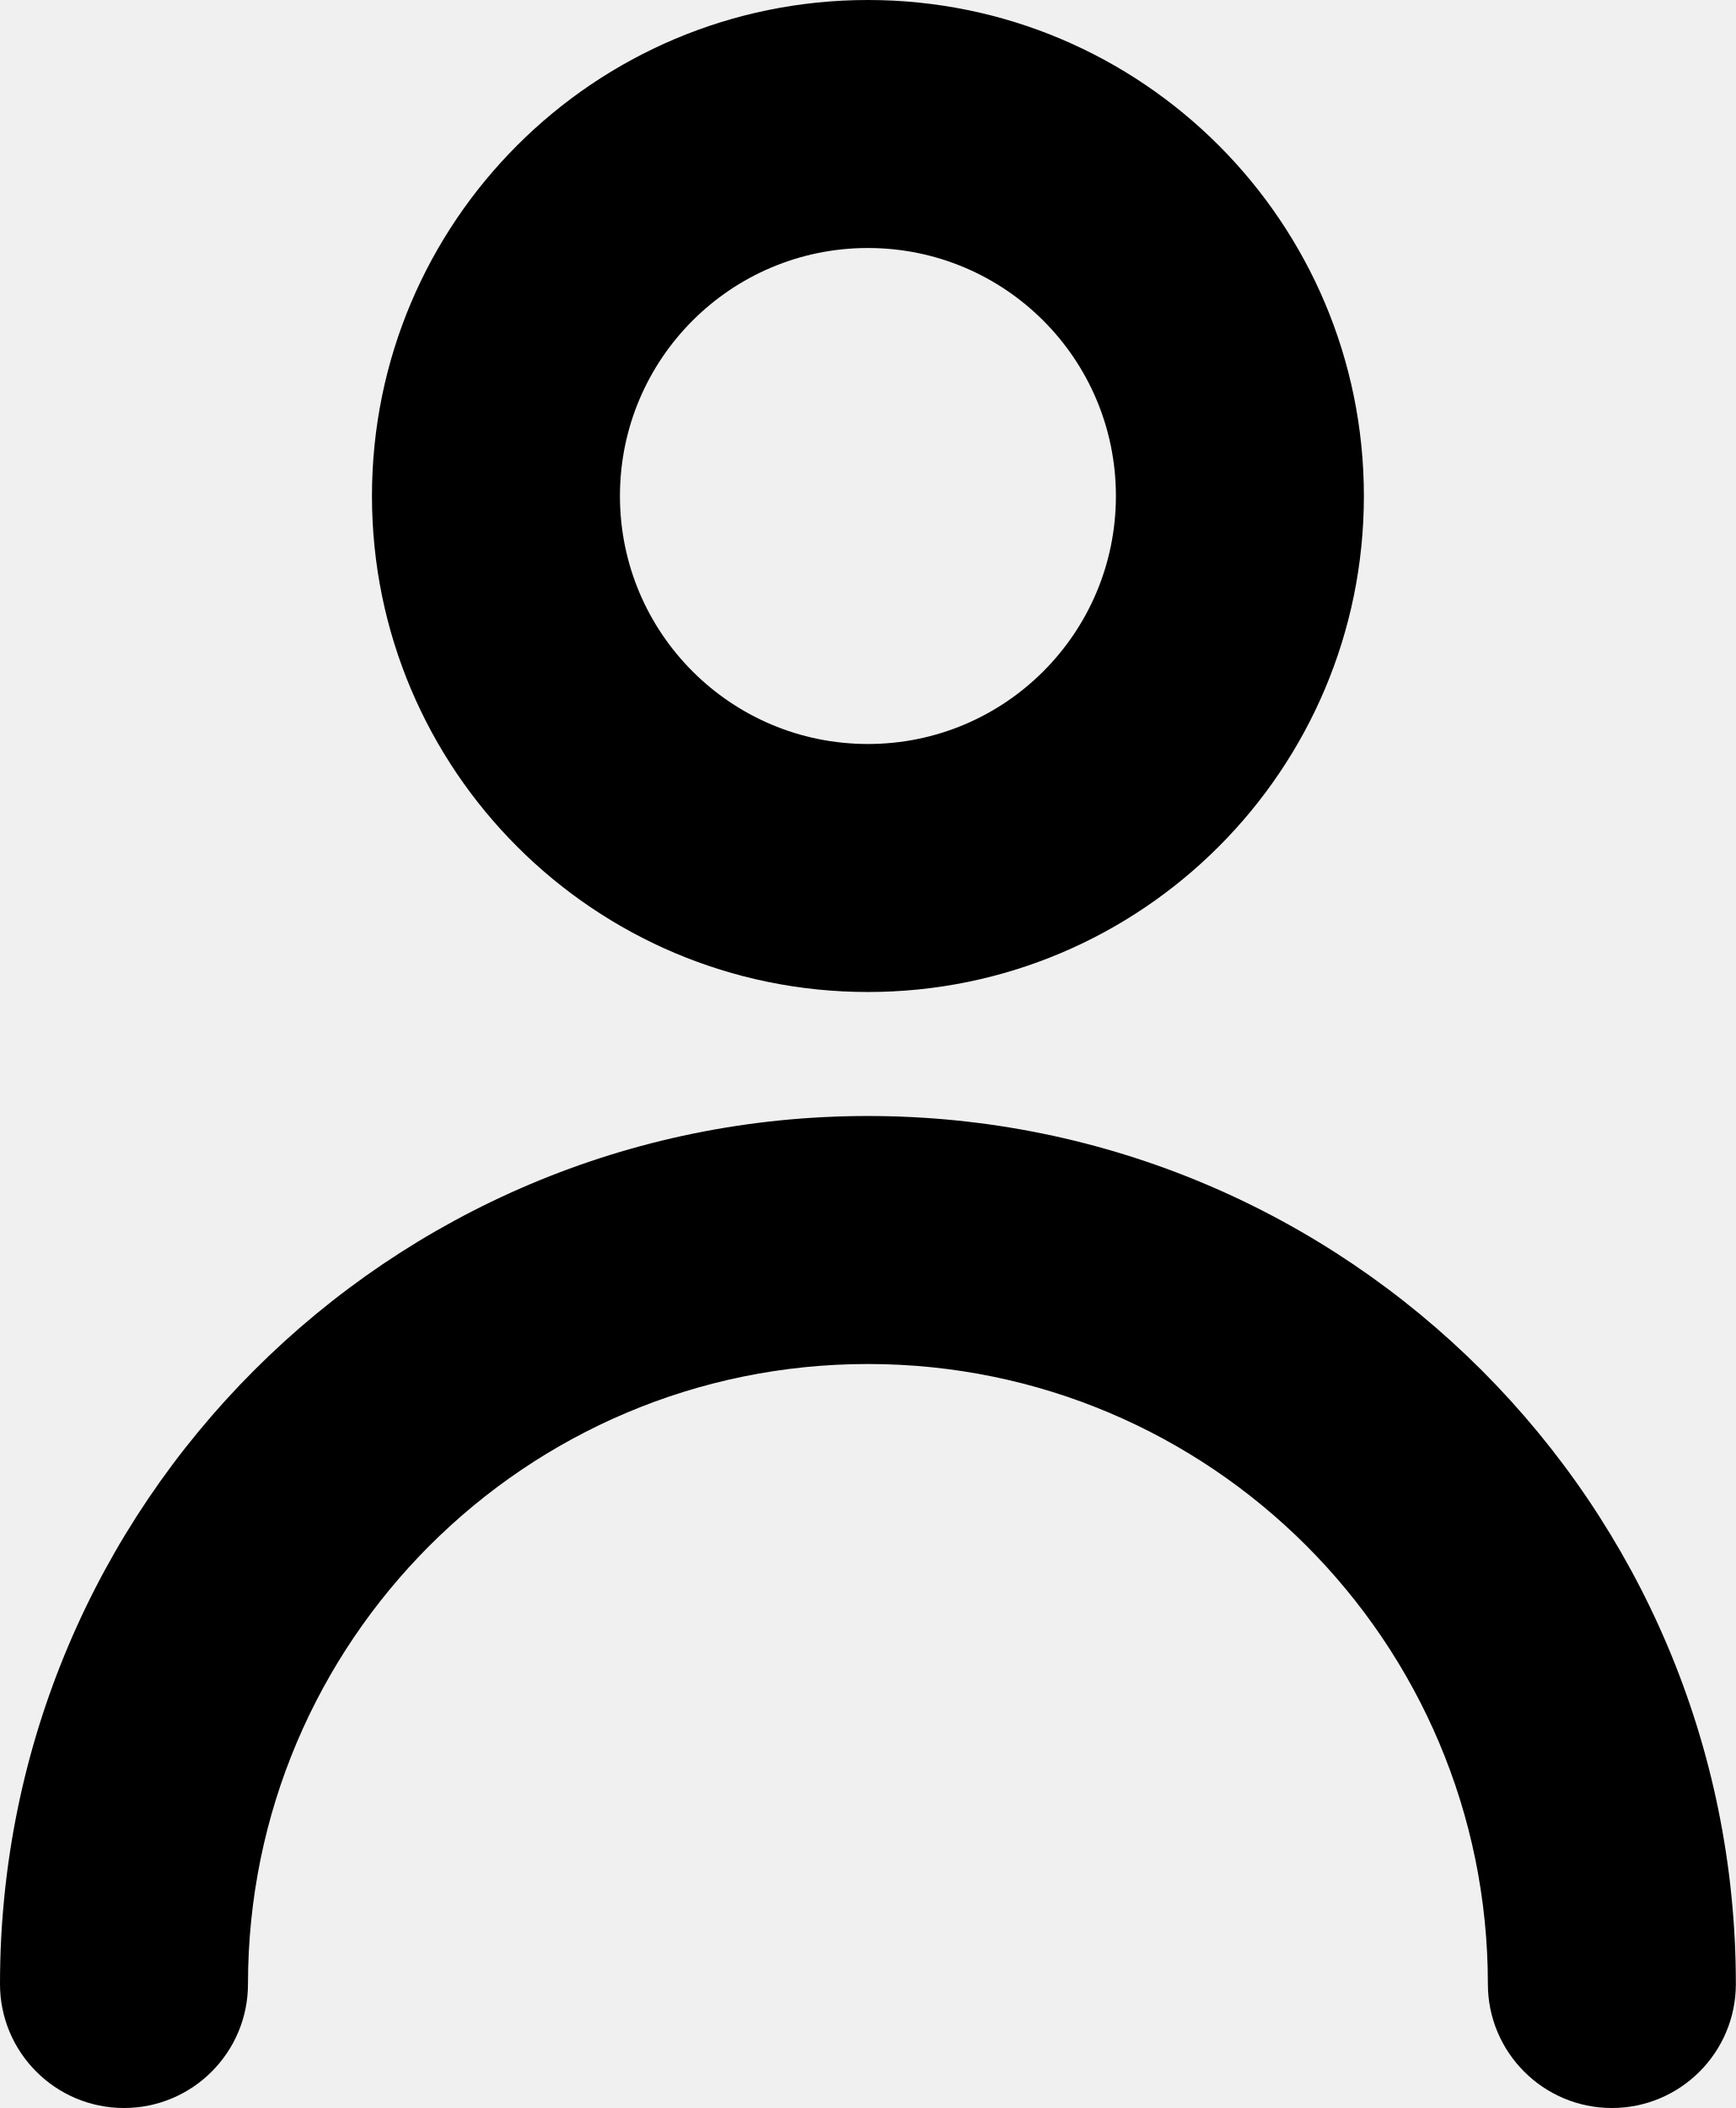
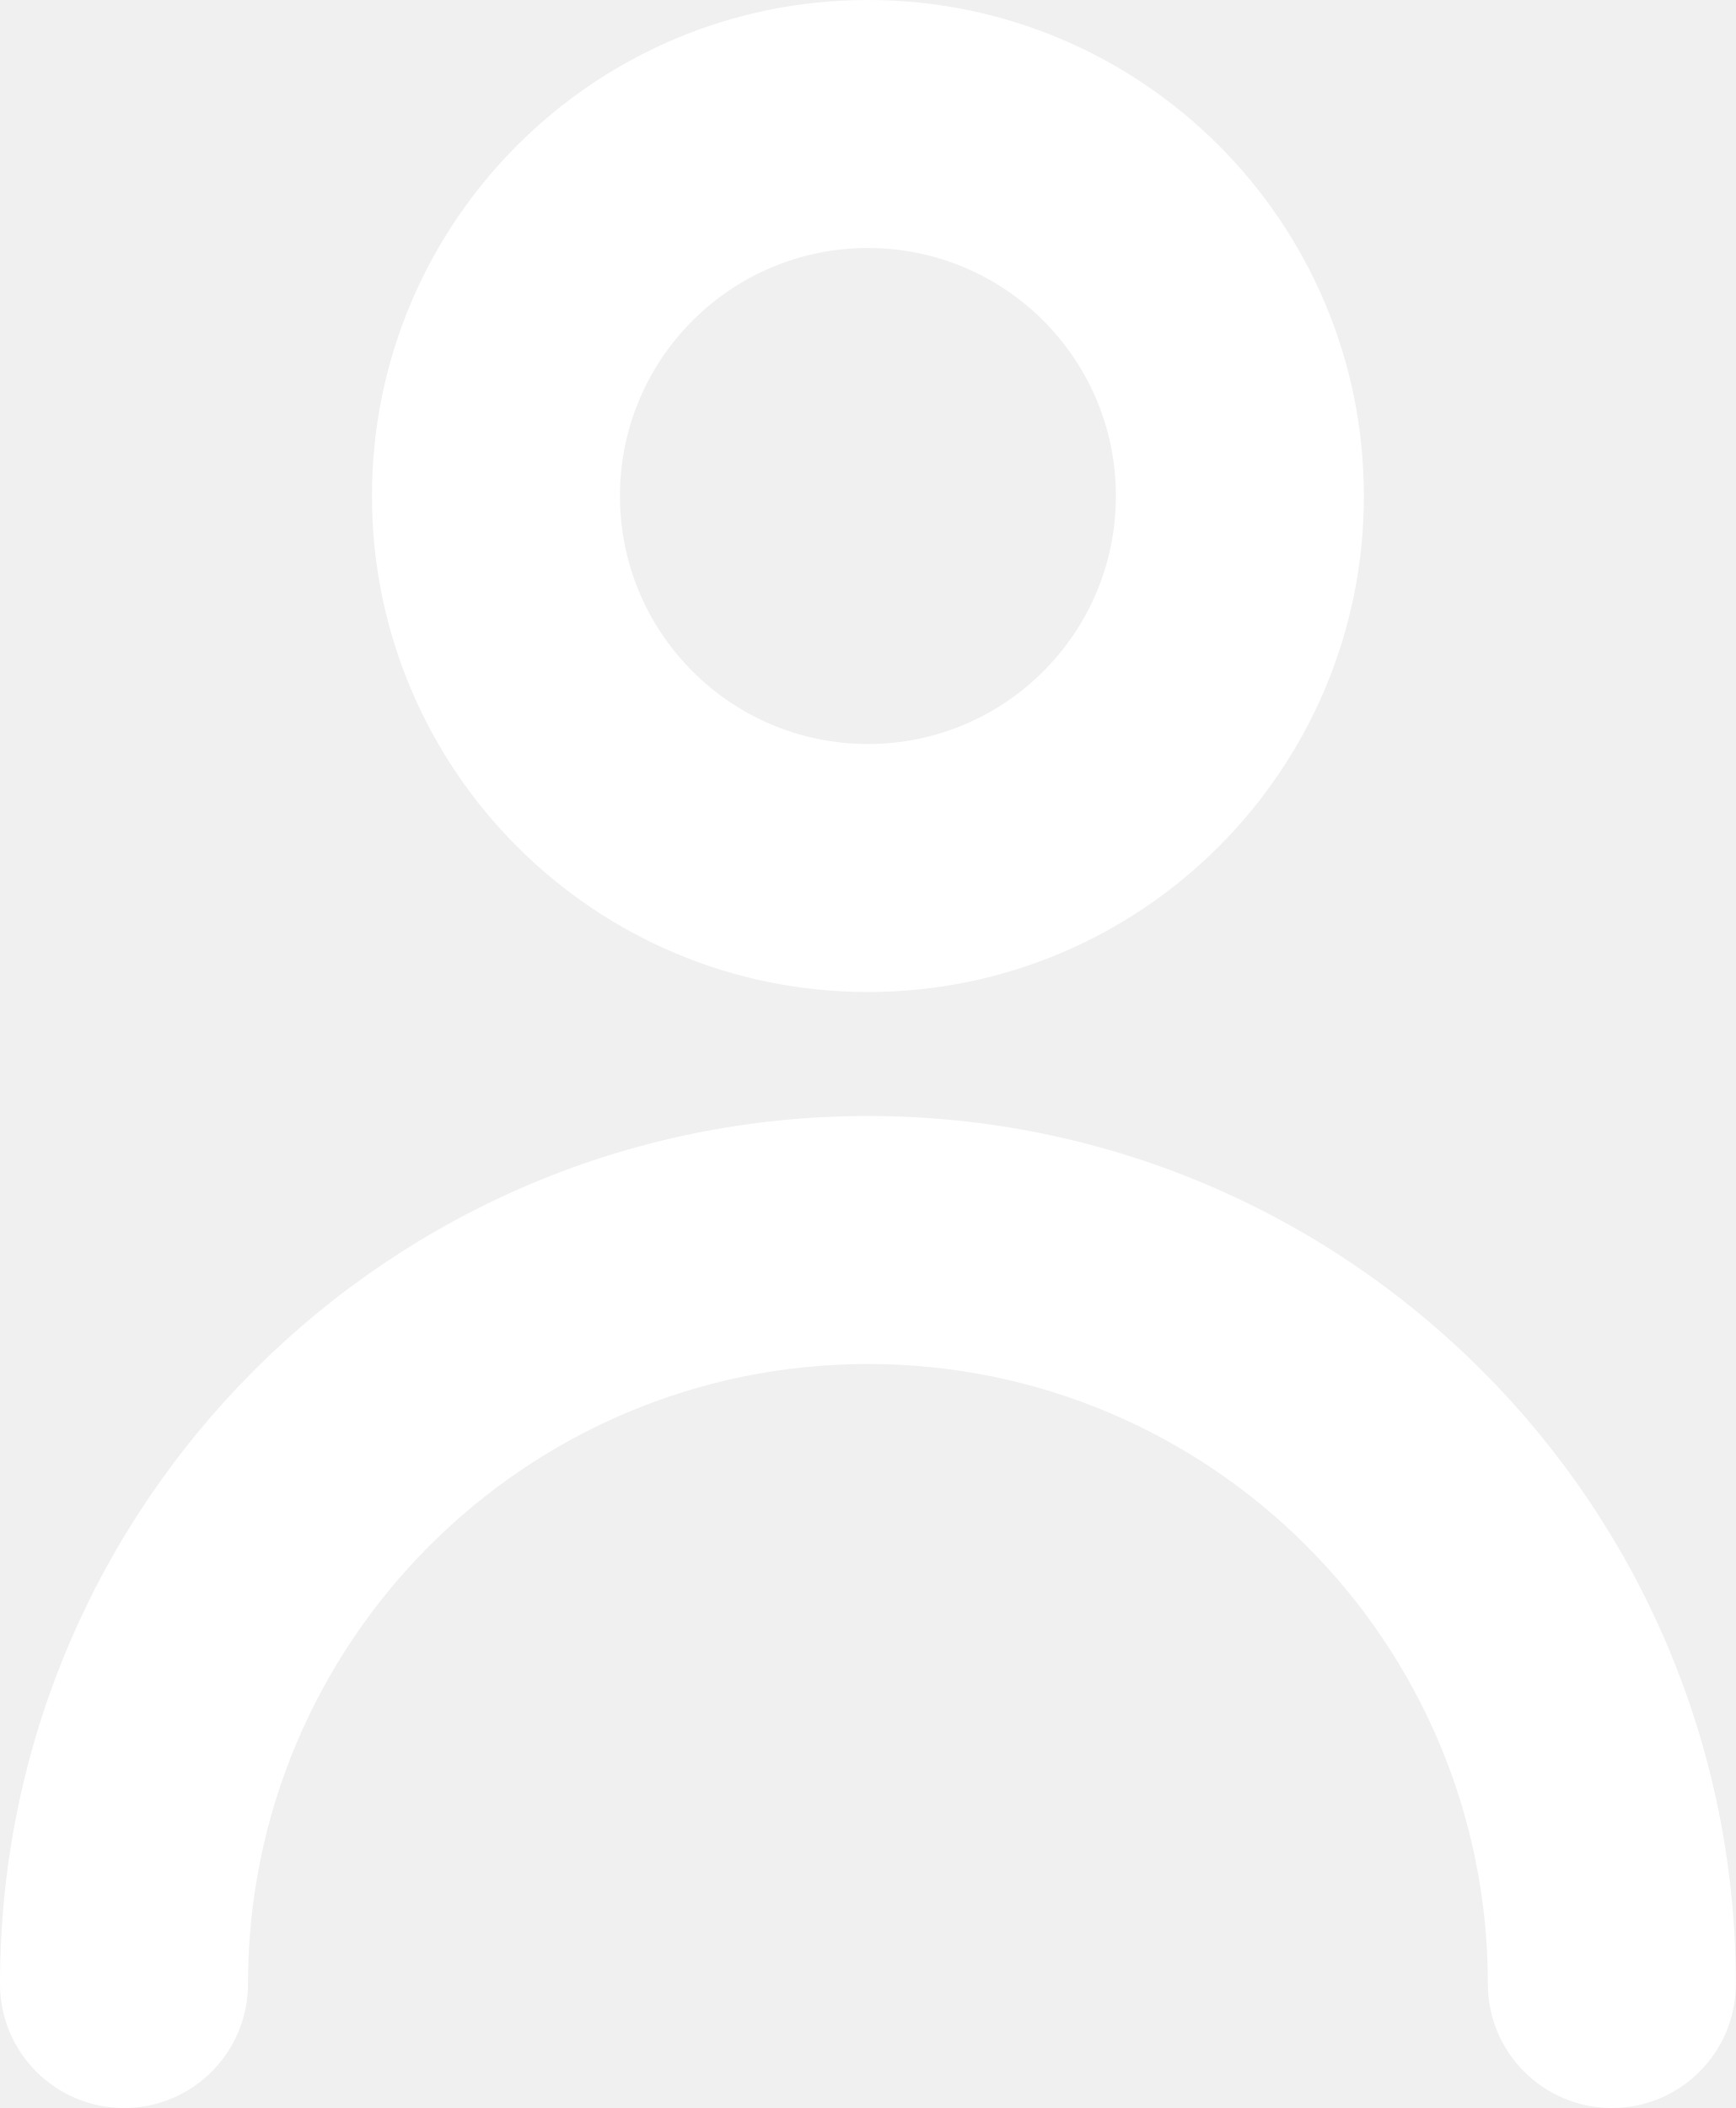
<svg xmlns="http://www.w3.org/2000/svg" width="14" height="17" viewBox="0 0 14 17" fill="none">
-   <path fill-rule="evenodd" clip-rule="evenodd" d="M7 6C8.105 6 9 5.105 9 4C9 2.895 8.105 2 7 2C5.895 2 5 2.895 5 4C5 5.105 5.895 6 7 6ZM7 8C9.209 8 11 6.209 11 4C11 1.791 9.209 0 7 0C4.791 0 3 1.791 3 4C3 6.209 4.791 8 7 8Z" fill="black" />
-   <path fill-rule="evenodd" clip-rule="evenodd" d="M7 11C4.239 11 2 13.239 2 16C2 16.552 1.552 17 1 17C0.448 17 0 16.552 0 16C0 12.134 3.134 9 7 9C10.866 9 14 12.134 14 16C14 16.552 13.552 17 13 17C12.448 17 12 16.552 12 16C12 13.239 9.761 11 7 11Z" fill="black" />
+   <path fill-rule="evenodd" clip-rule="evenodd" d="M7 6C8.105 6 9 5.105 9 4C9 2.895 8.105 2 7 2C5.895 2 5 2.895 5 4C5 5.105 5.895 6 7 6ZM7 8C9.209 8 11 6.209 11 4C11 1.791 9.209 0 7 0C4.791 0 3 1.791 3 4C3 6.209 4.791 8 7 8Z" fill="white" />
+   <path fill-rule="evenodd" clip-rule="evenodd" d="M7 11C4.239 11 2 13.239 2 16C2 16.552 1.552 17 1 17C0.448 17 0 16.552 0 16C0 12.134 3.134 9 7 9C10.866 9 14 12.134 14 16C14 16.552 13.552 17 13 17C12.448 17 12 16.552 12 16C12 13.239 9.761 11 7 11Z" fill="white" />
</svg>
